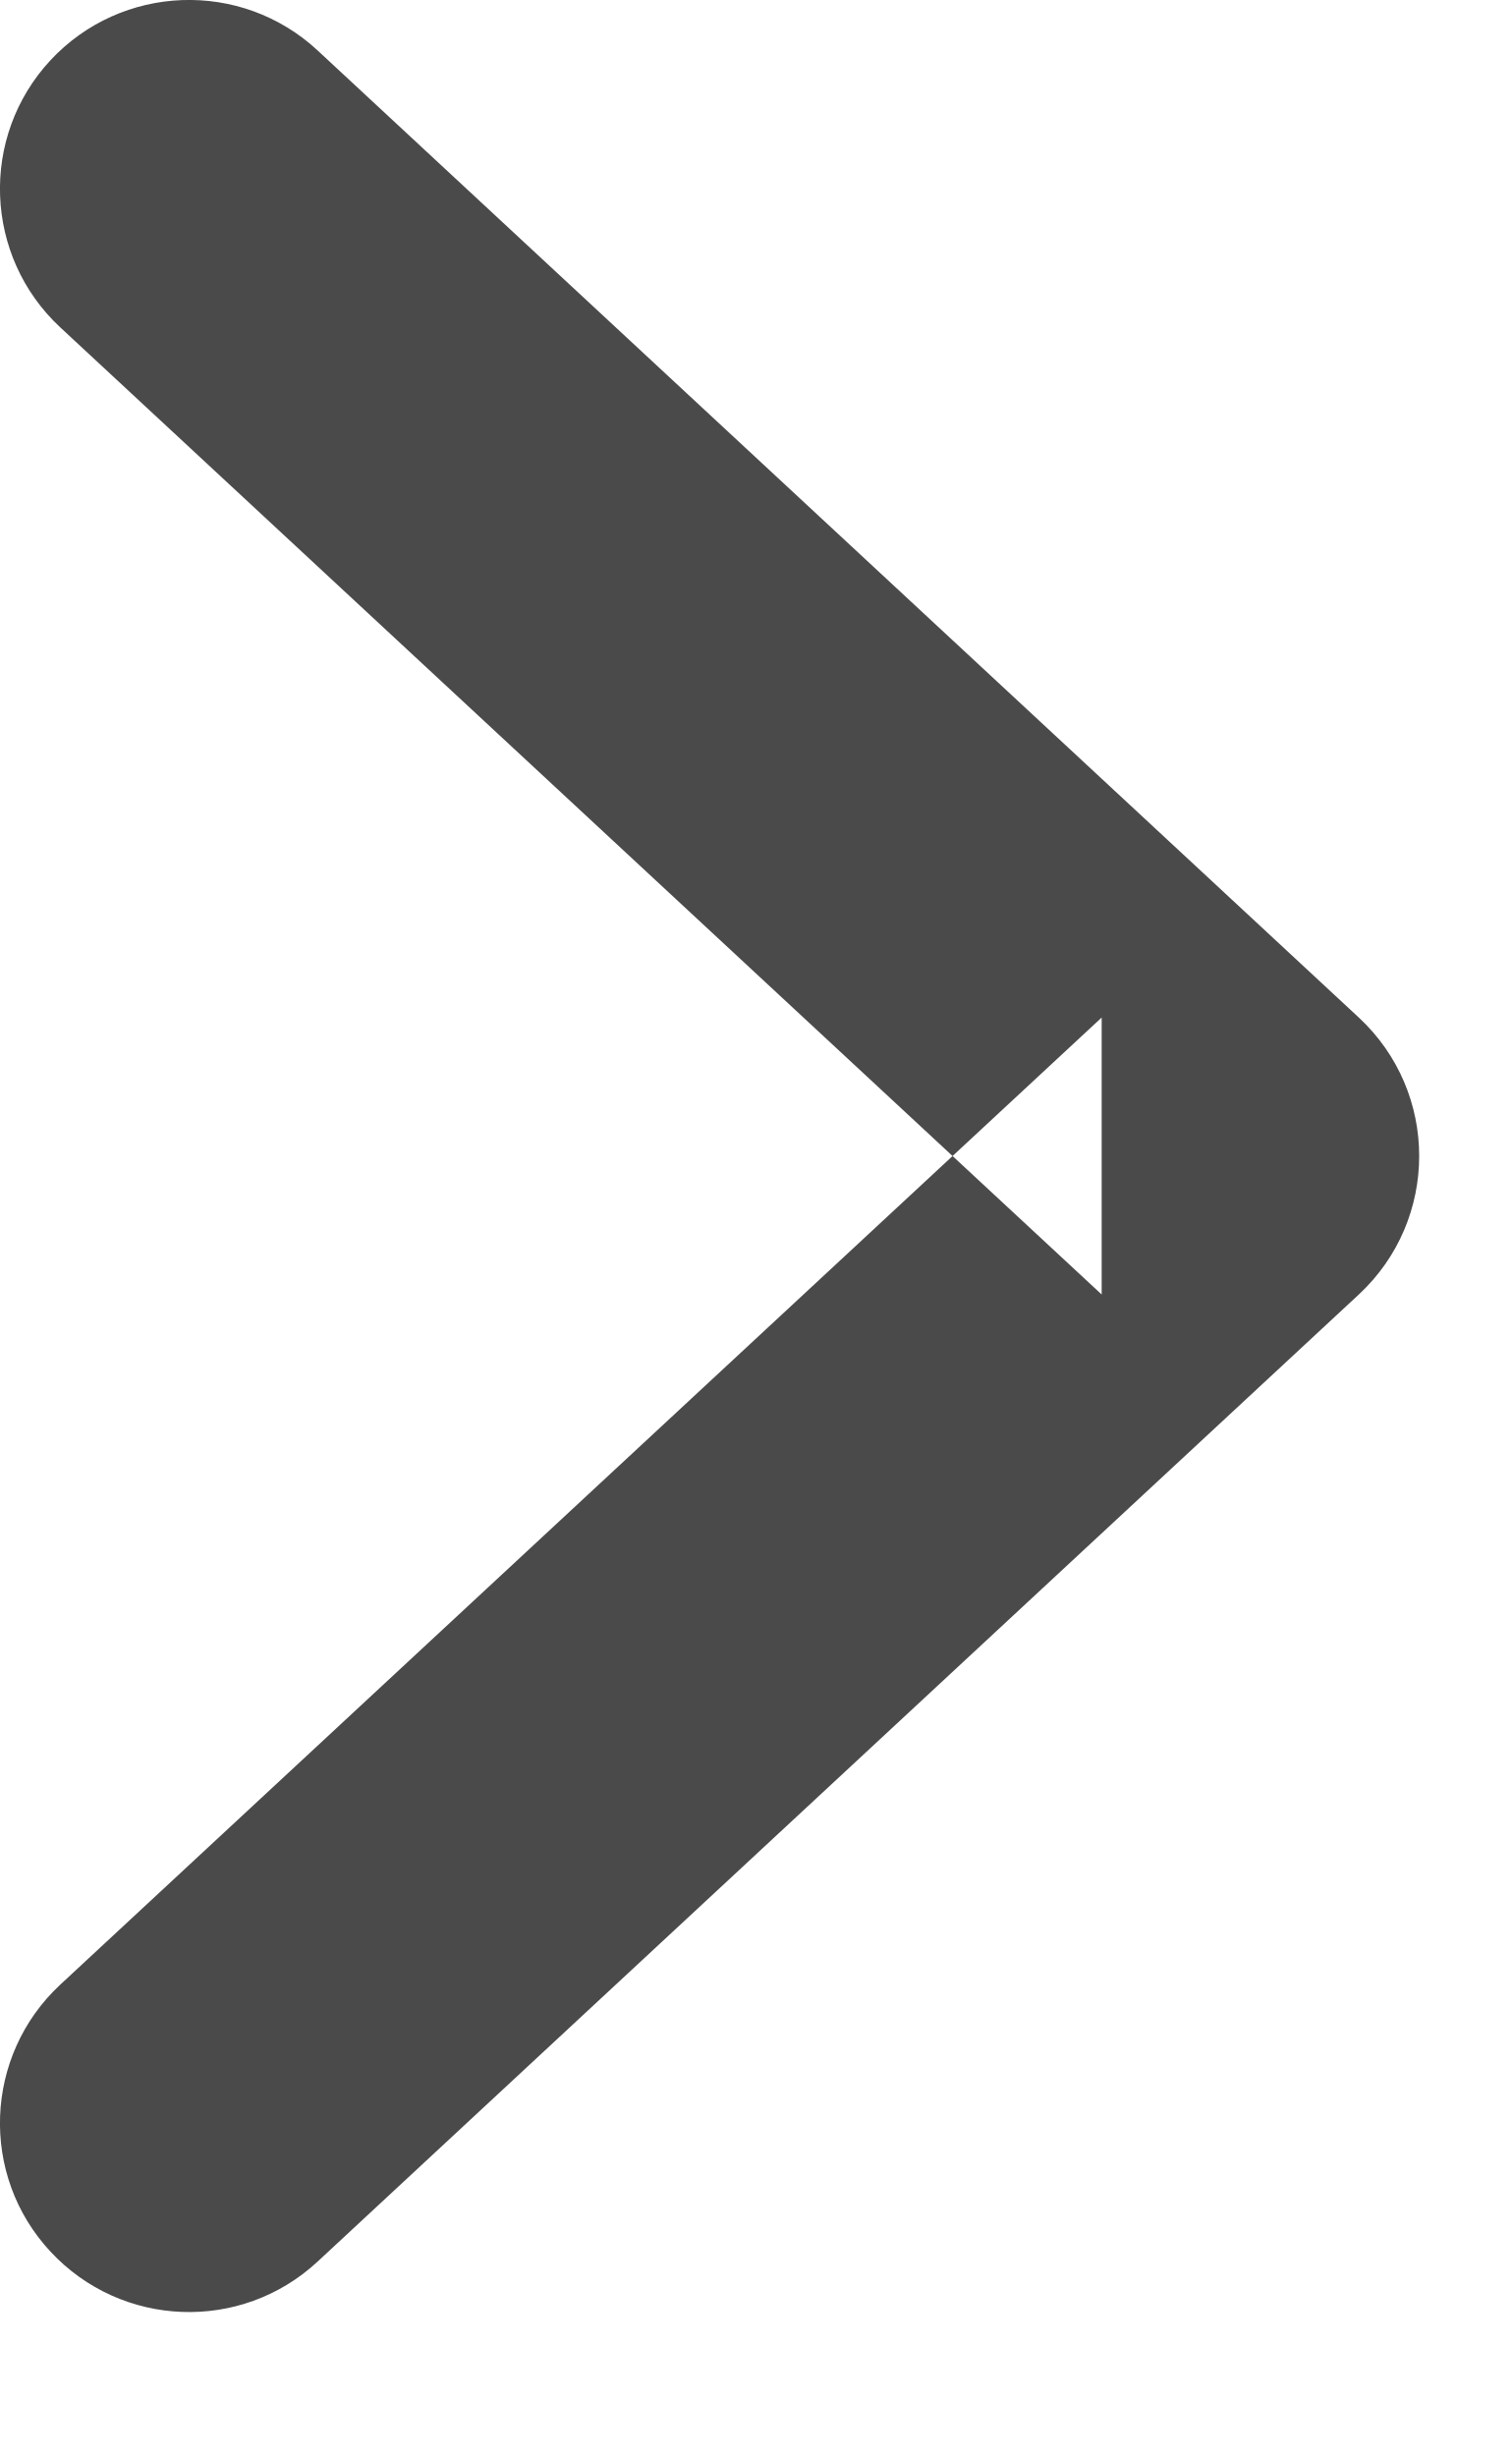
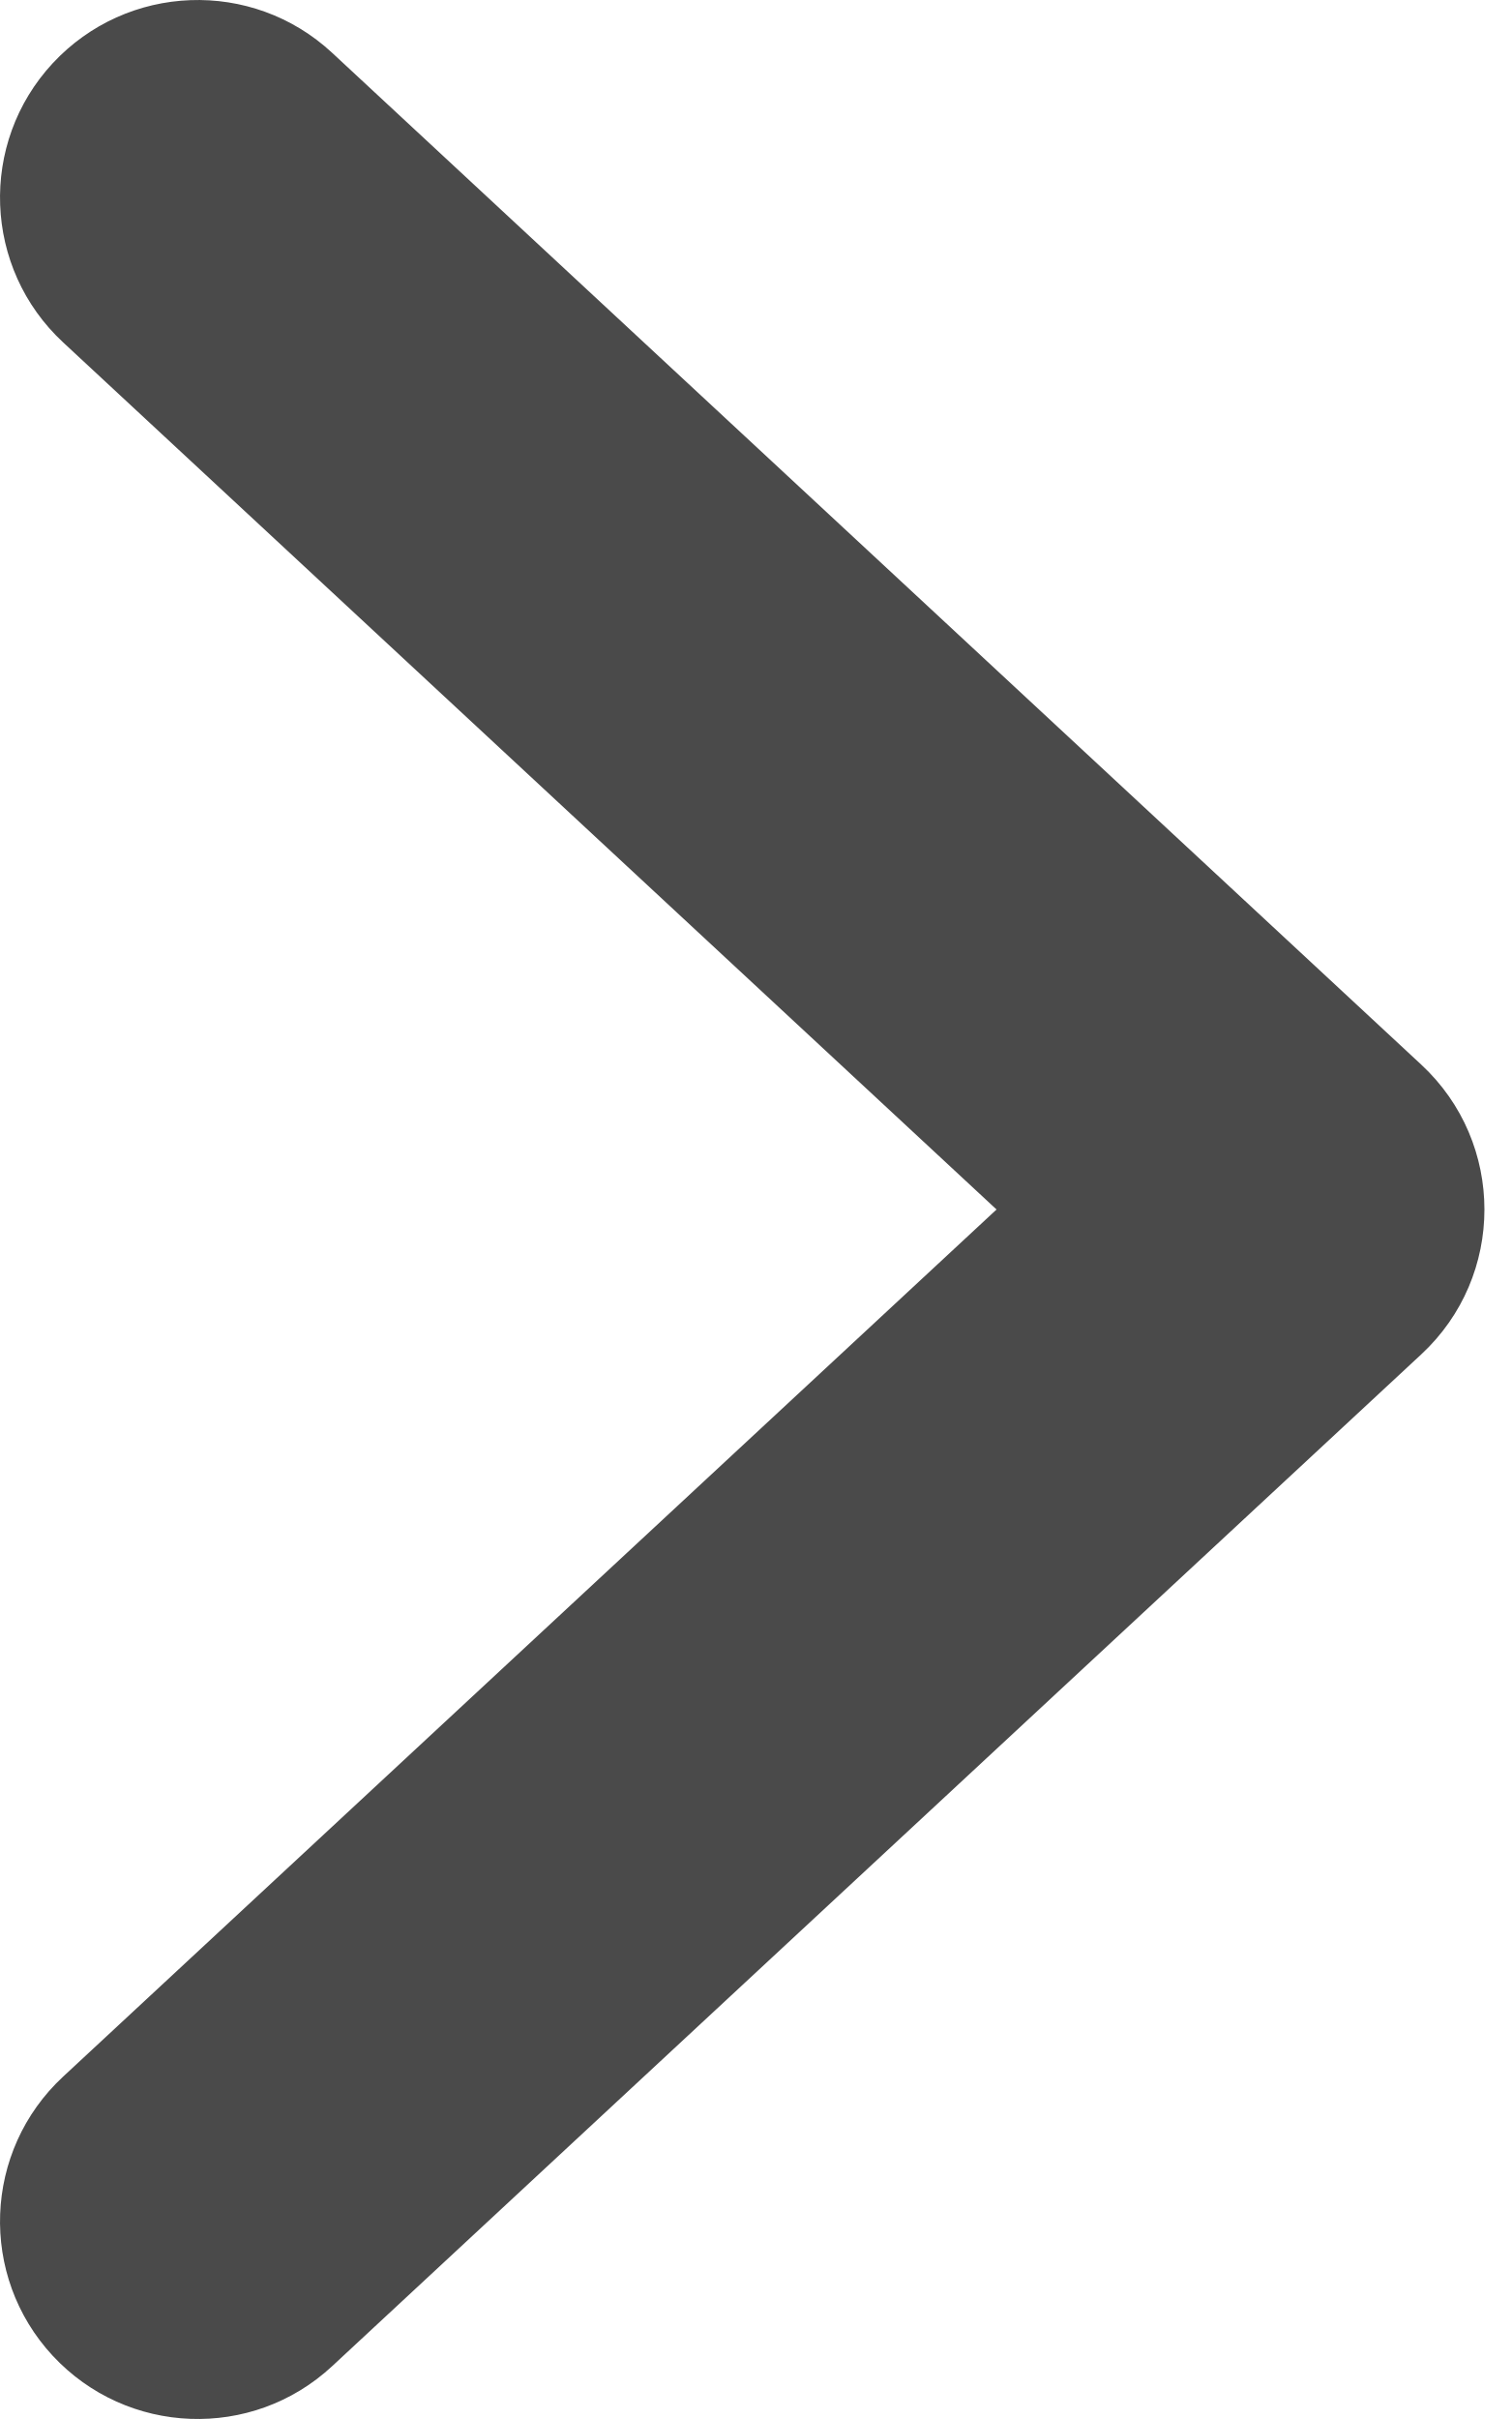
- <svg xmlns="http://www.w3.org/2000/svg" width="8px" height="13px" viewBox="0 0 8 13" version="1.1">
+ <svg xmlns="http://www.w3.org/2000/svg" width="10px" height="16px" viewBox="0 0 10 16" version="1.1">
  <defs />
  <g id="Welcome" stroke="none" stroke-width="1" fill="none" fill-rule="evenodd">
-     <path d="M5.831,6.852 L5.831,5.386 L0.319,10.505 C-0.085,10.881 -0.109,11.514 0.267,11.918 C0.643,12.323 1.276,12.347 1.681,11.971 L7.192,6.852 C7.618,6.456 7.618,5.782 7.192,5.386 L1.681,0.267 C1.276,-0.109 0.643,-0.085 0.267,0.319 C-0.109,0.724 -0.085,1.357 0.319,1.733 L5.831,6.852 Z" id="Path-2-Copy-2" fill="#4A4A4A" />
+     <g id="iPhone-6-Copy-4" transform="translate(-346, -124)" fill="#4A4A4A">
+       <g id="icon-arrow-right" transform="translate(346, 124)">
+         <g id="Path-2-Copy-2">
+           <g id="Welcome">
+             <path d="M6.593,8 L0.418,13.735 C-0.111,14.226 -0.142,15.053 0.349,15.582 C0.841,16.111 1.668,16.142 2.197,15.651 L9.403,8.958 C9.96,8.441 9.96,7.559 9.403,7.042 L2.197,0.349 C1.668,-0.142 0.841,-0.111 0.349,0.418 C-0.142,0.947 -0.111,1.774 0.418,2.265 L6.593,8 Z" id="Path-2-Copy-2" />
+           </g>
+         </g>
+       </g>
+     </g>
  </g>
</svg>
